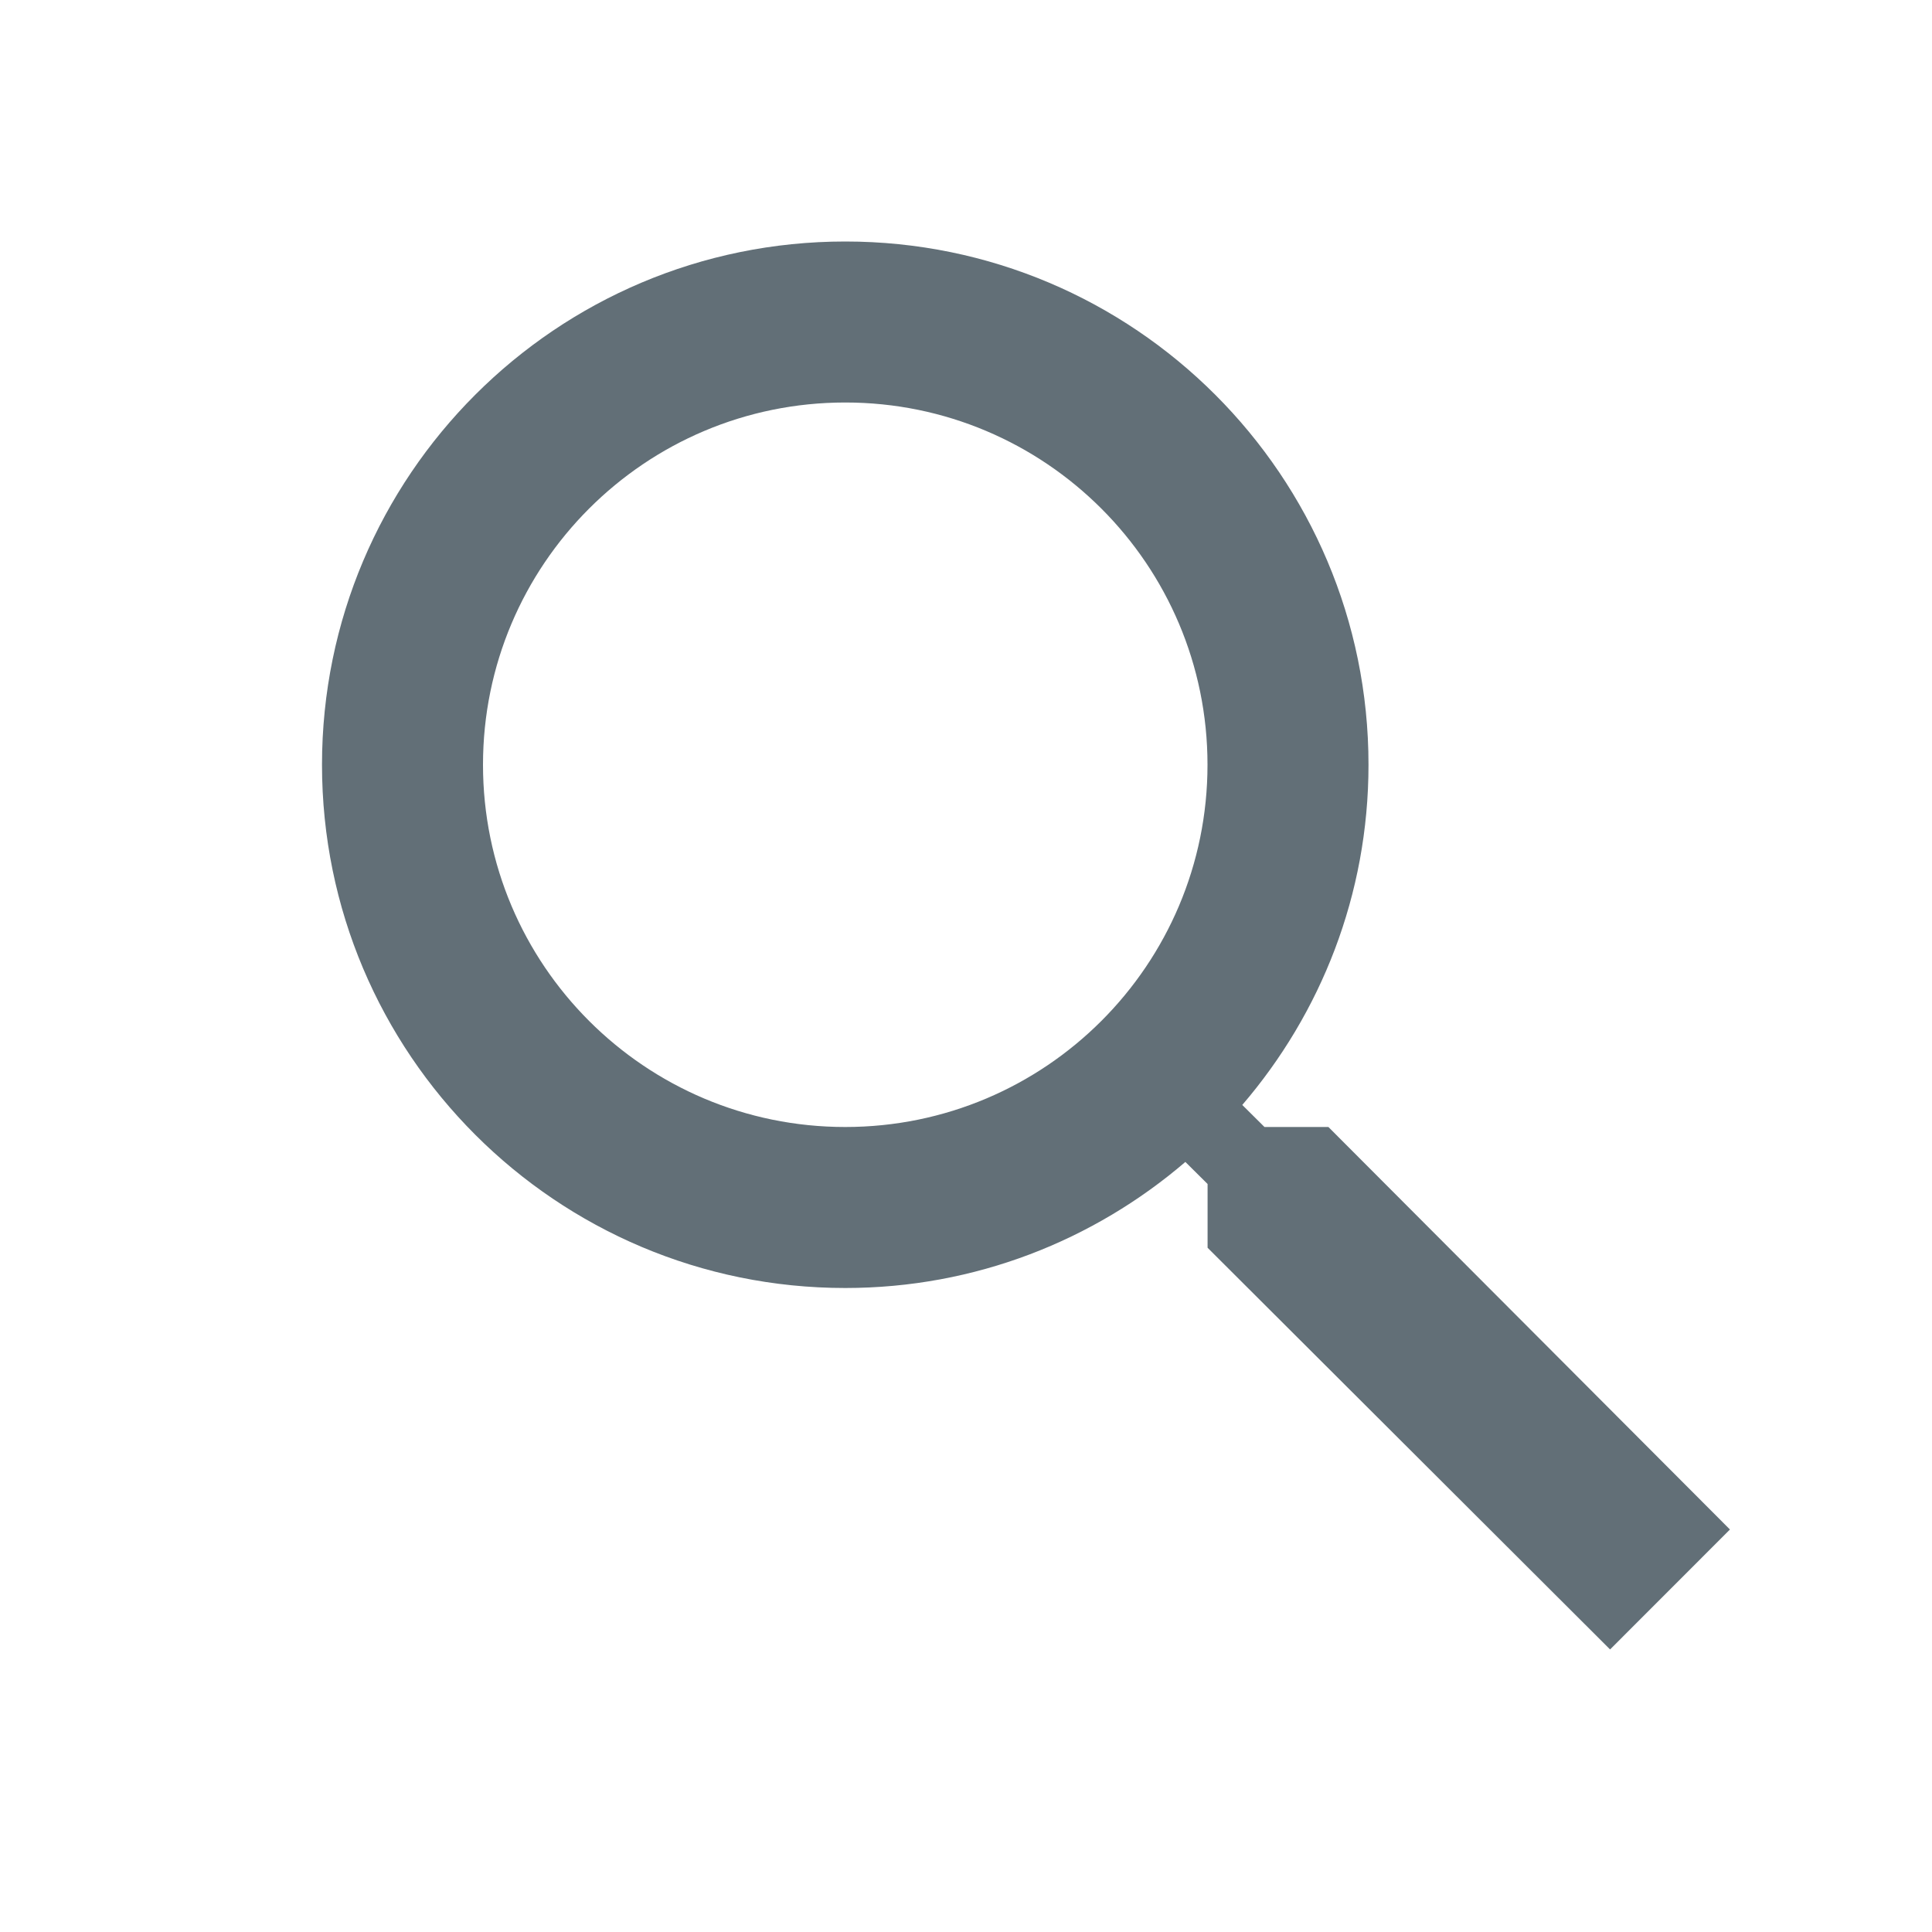
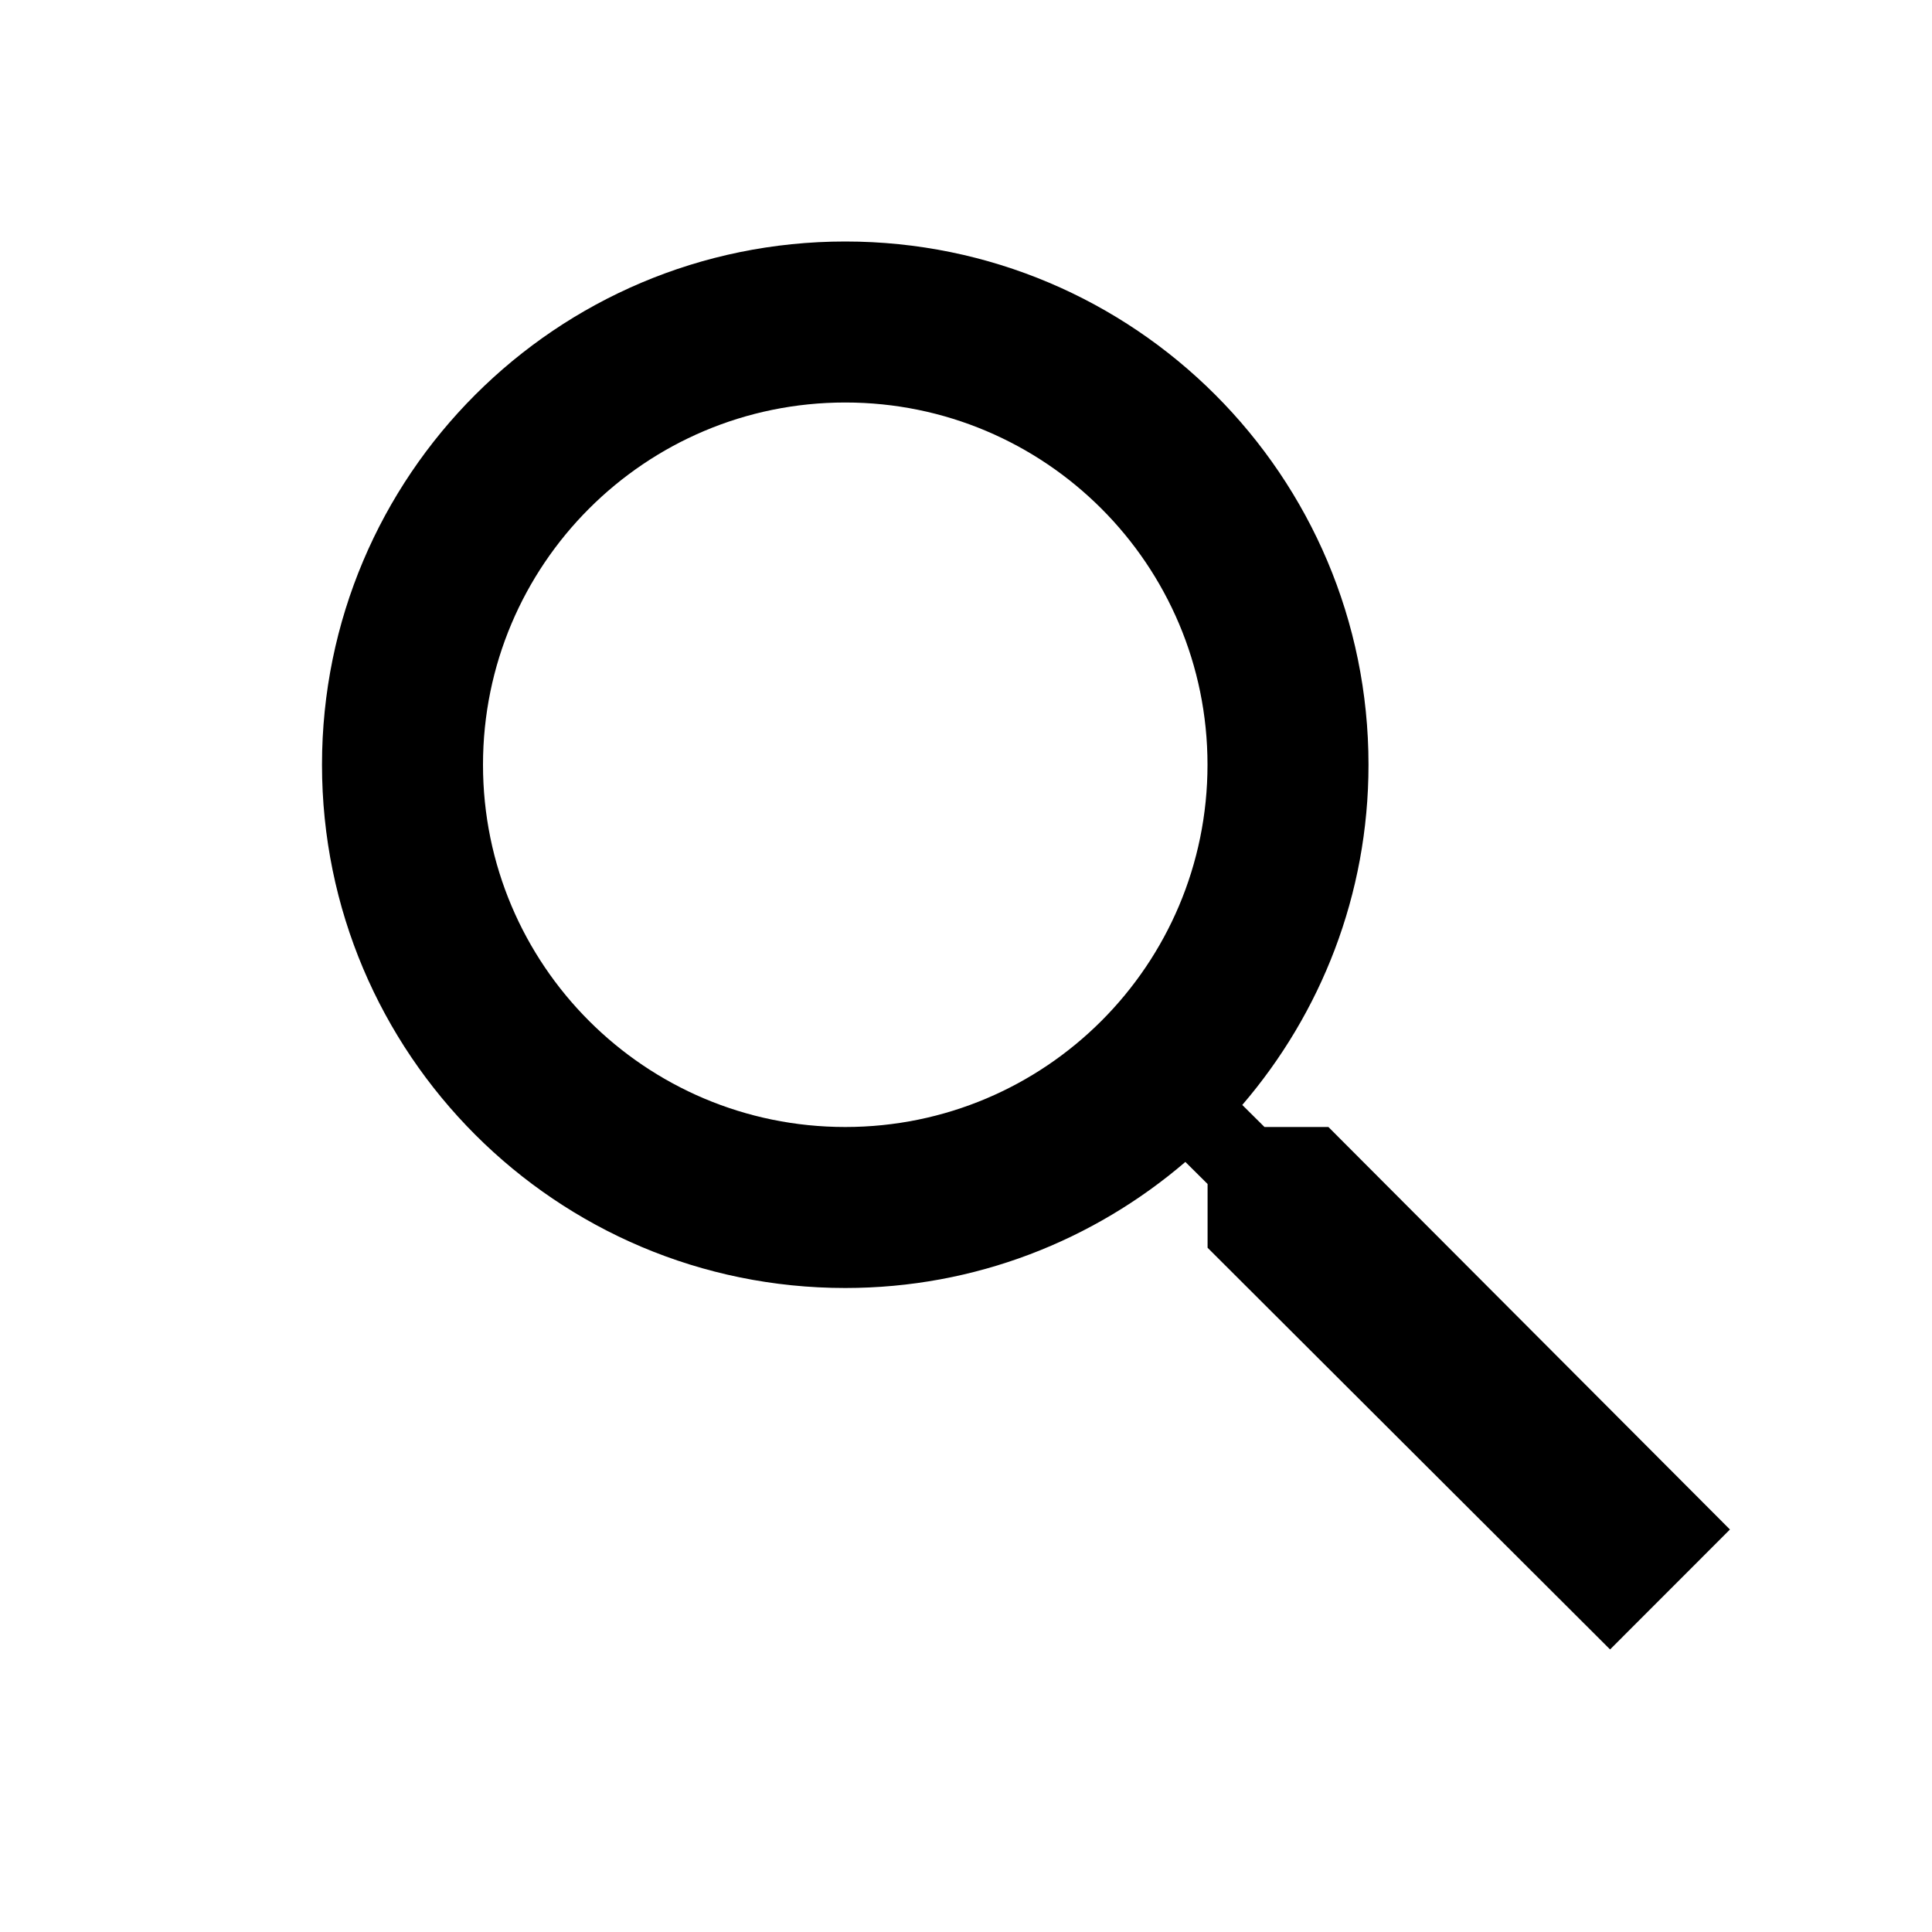
<svg xmlns="http://www.w3.org/2000/svg" width="24" height="24" viewBox="0 0 24 24">
-   <path fill="#626F77" fill-rule="evenodd" d="M16.502 14h-.794l-.276-.274C16.407 12.59 17 11.116 17 9.5 17 5.91 14.09 3 10.5 3S4 5.91 4 9.5 6.91 16 10.5 16c1.615 0 3.088-.592 4.225-1.566l.276.274v.792l5 4.99L21.49 19l-4.988-5zM10.5 14C8.014 14 6 11.986 6 9.5 6 7.015 8.014 5 10.5 5 12.985 5 15 7.015 15 9.5c0 2.486-2.015 4.5-4.5 4.5z" />
+   <path fill="black" fill-rule="evenodd" d="M16.502 14h-.794l-.276-.274C16.407 12.59 17 11.116 17 9.5 17 5.91 14.09 3 10.5 3S4 5.91 4 9.5 6.91 16 10.5 16c1.615 0 3.088-.592 4.225-1.566l.276.274v.792l5 4.99L21.49 19l-4.988-5zM10.5 14C8.014 14 6 11.986 6 9.5 6 7.015 8.014 5 10.5 5 12.985 5 15 7.015 15 9.5c0 2.486-2.015 4.5-4.5 4.5z" />
</svg>
